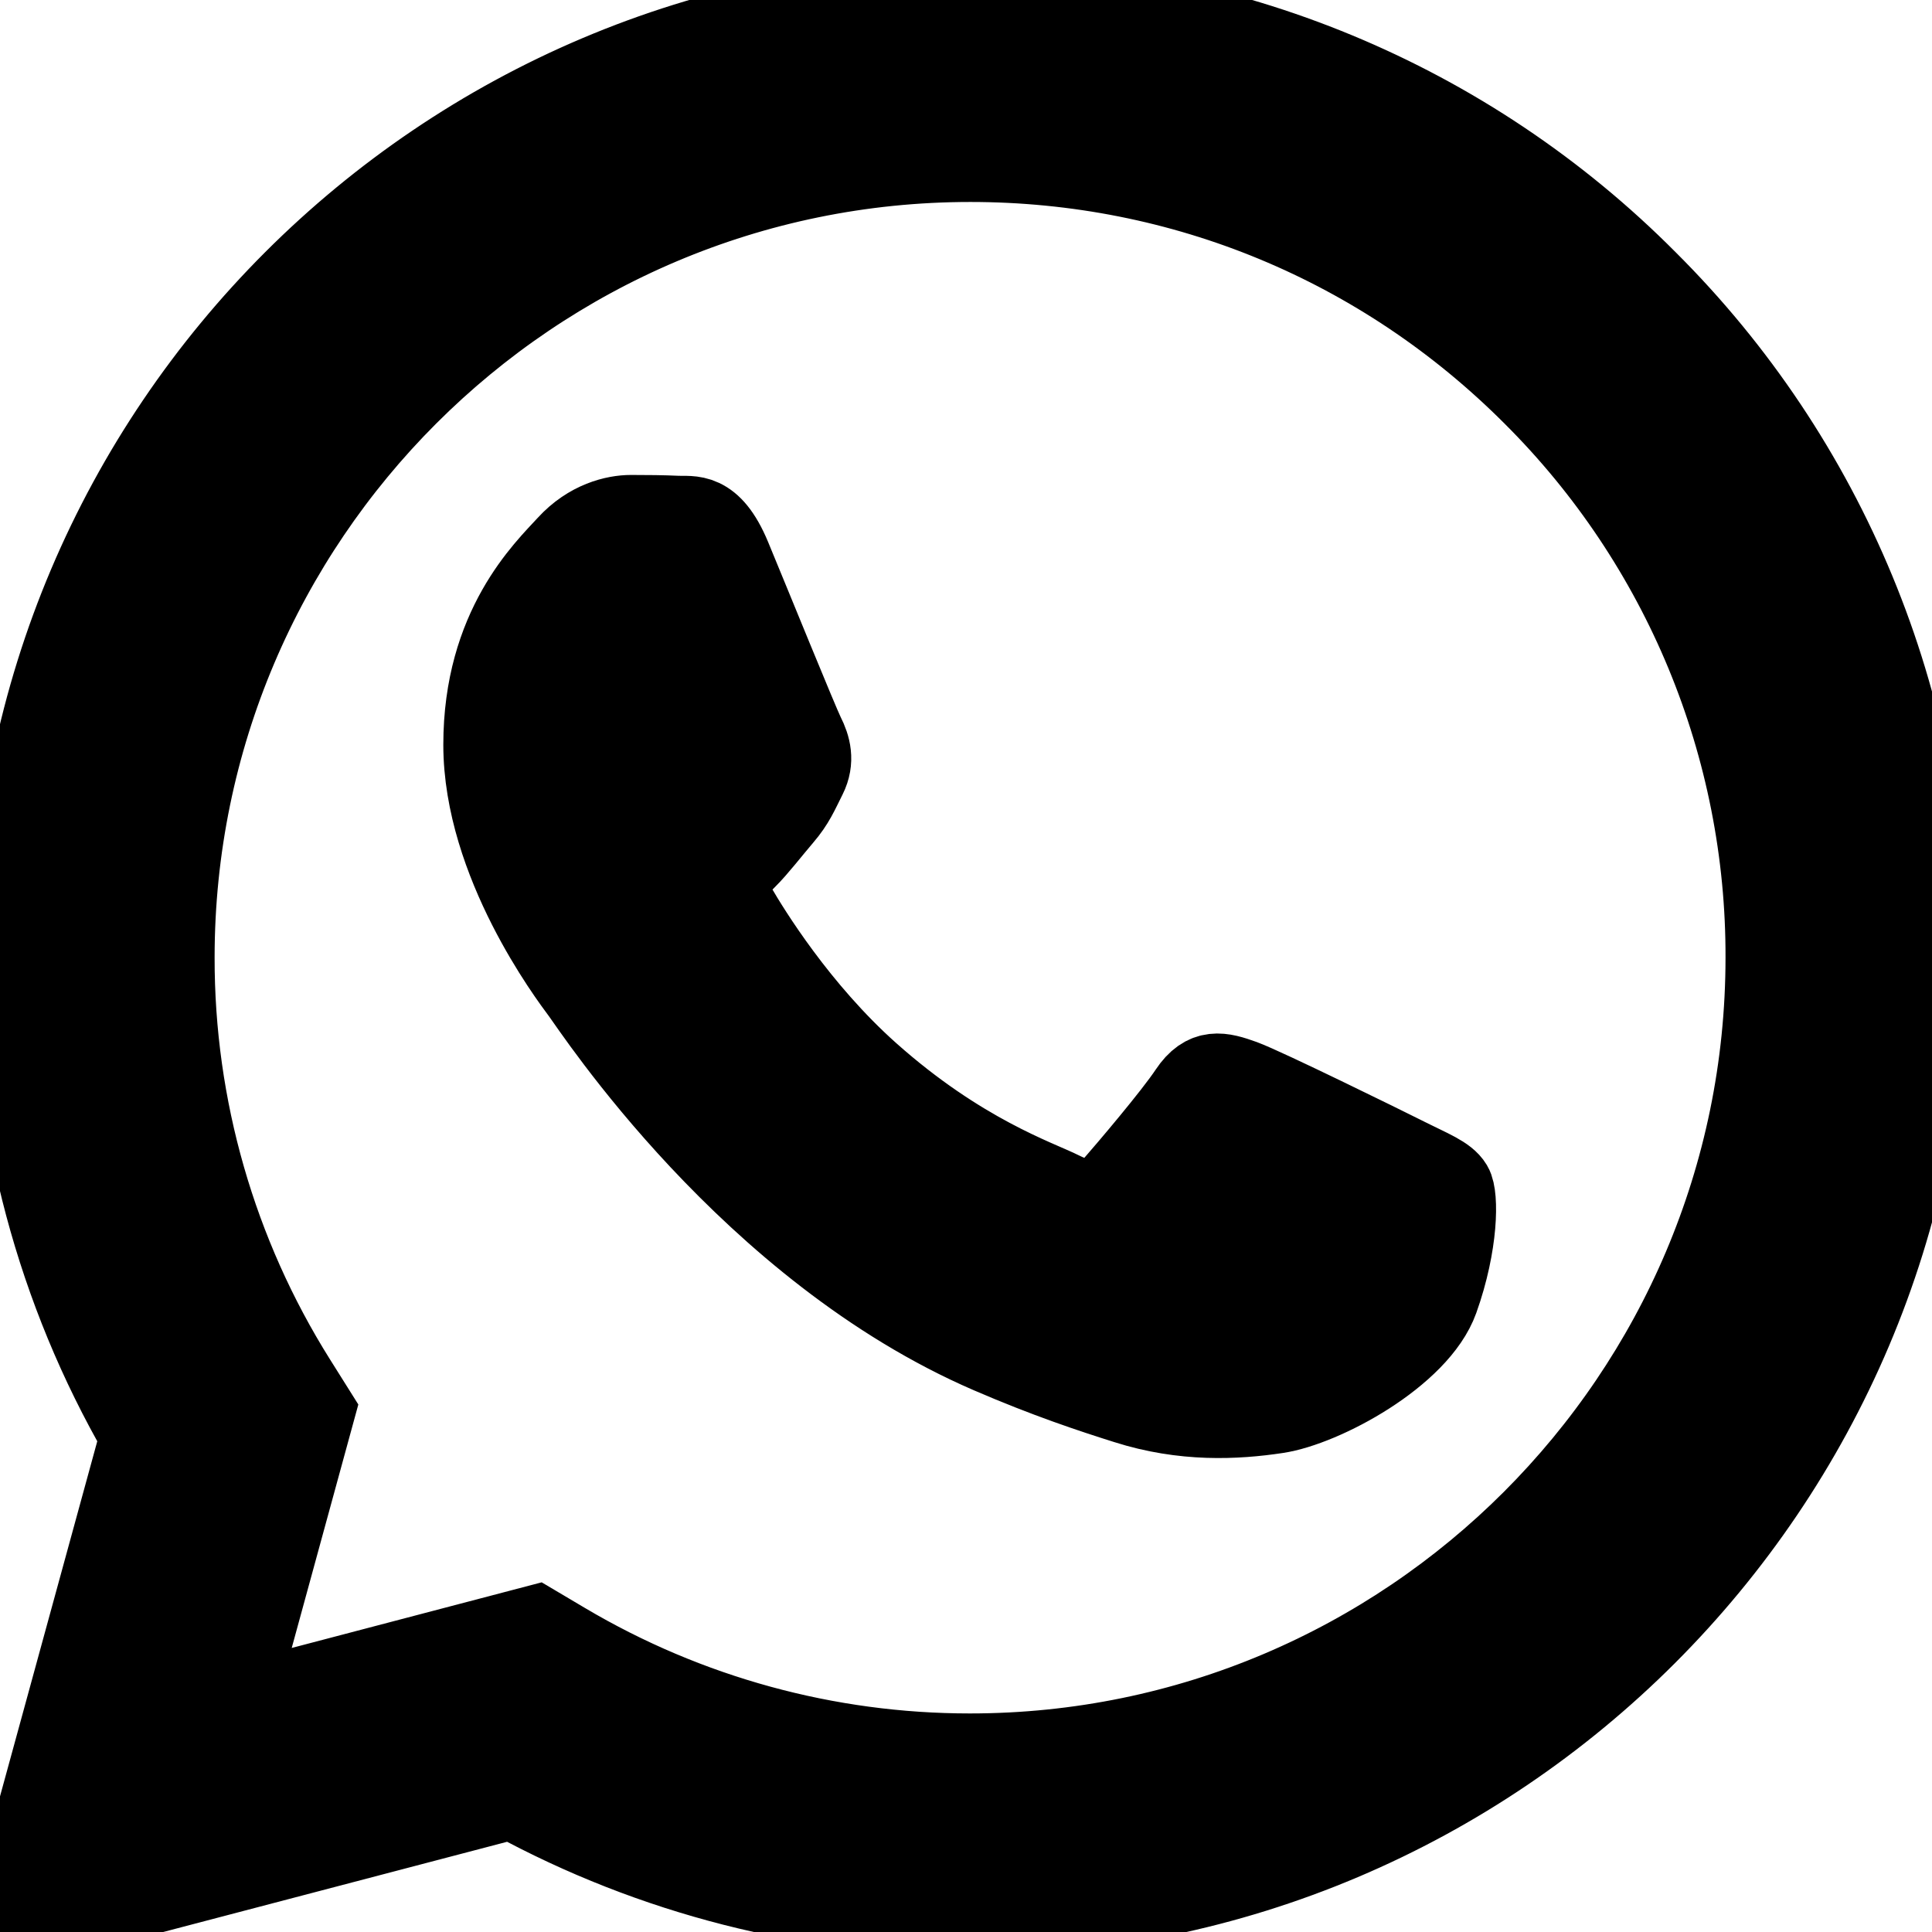
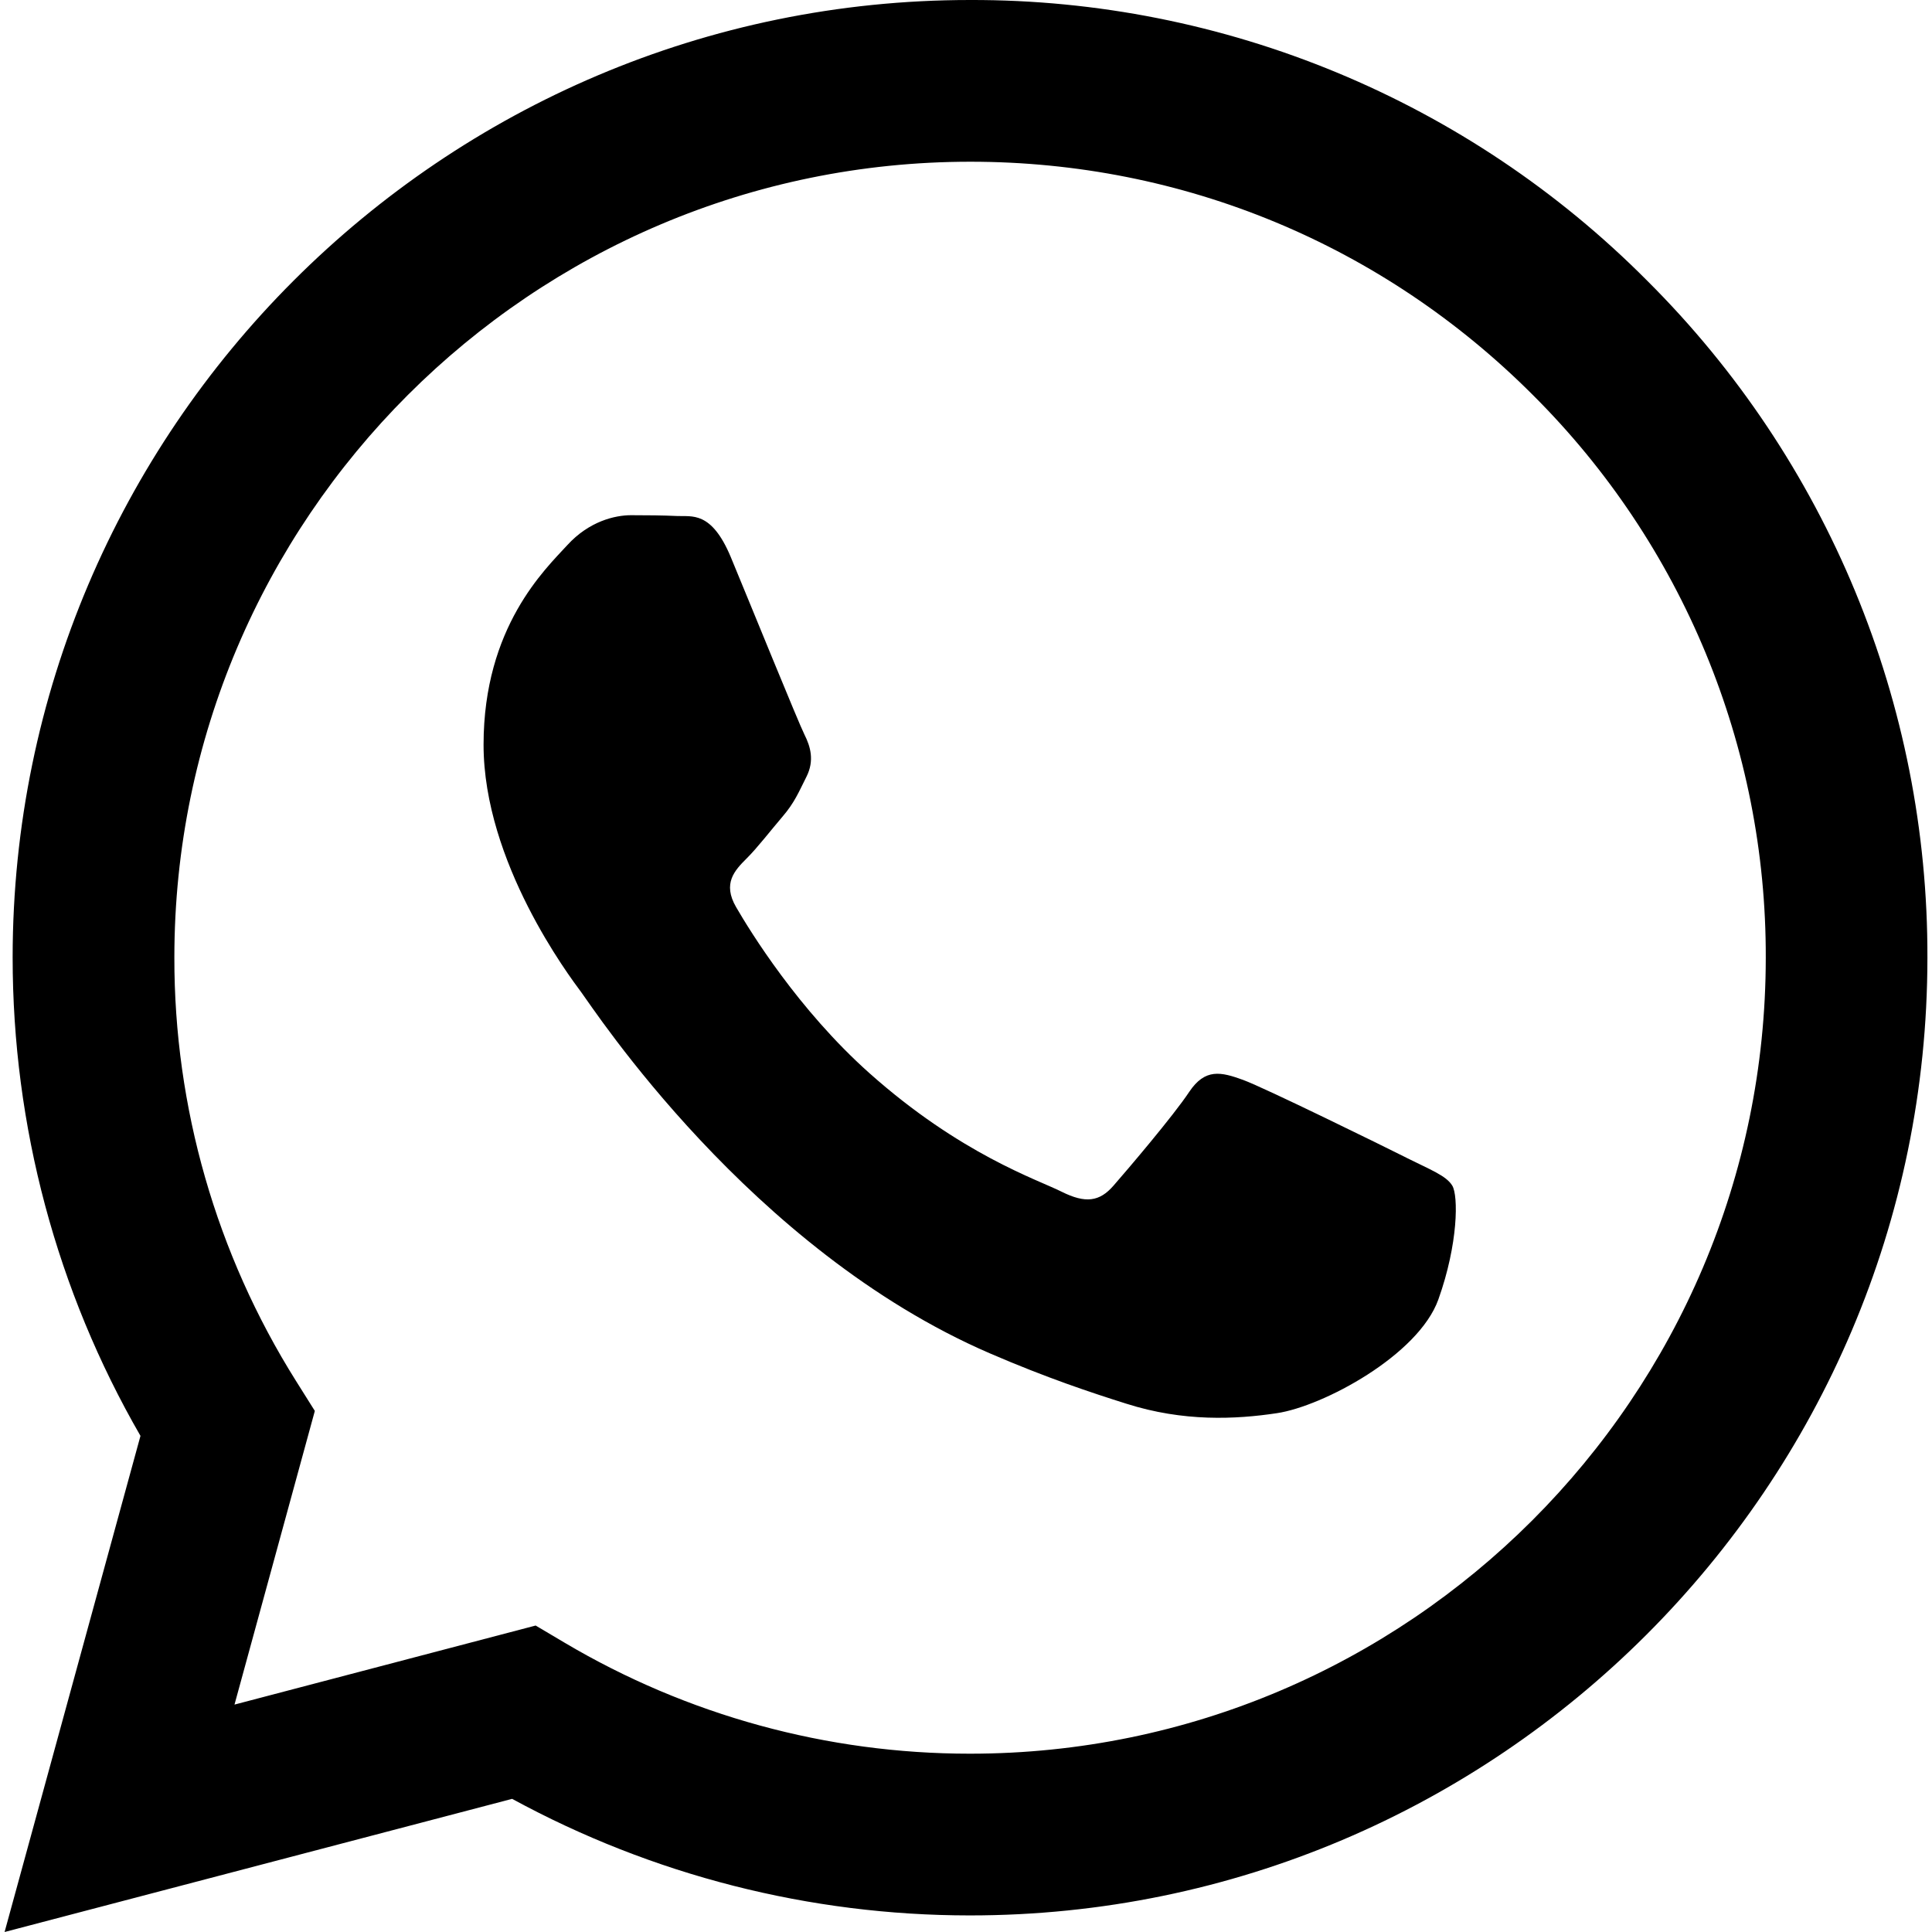
- <svg xmlns="http://www.w3.org/2000/svg" role="img" viewBox="0 0 24 24" stroke="currentColor">
+ <svg xmlns="http://www.w3.org/2000/svg" role="img" viewBox="0 0 24 24" fill="currentColor">
  <path d="M17.472 14.382c-.297-.149-1.758-.867-2.03-.967-.273-.099-.471-.148-.67.15-.197.297-.767.966-.94 1.164-.173.199-.347.223-.644.075-.297-.15-1.255-.463-2.39-1.475-.883-.788-1.48-1.761-1.653-2.059-.173-.297-.018-.458.13-.606.134-.133.298-.347.446-.52.149-.174.198-.298.298-.497.099-.198.05-.371-.025-.52-.075-.149-.669-1.612-.916-2.207-.242-.579-.487-.5-.669-.51-.173-.008-.371-.01-.57-.01-.198 0-.52.074-.792.372-.272.297-1.04 1.016-1.04 2.479 0 1.462 1.065 2.875 1.213 3.074.149.198 2.096 3.2 5.077 4.487.709.306 1.262.489 1.694.625.712.227 1.36.195 1.871.118.571-.085 1.758-.719 2.006-1.413.248-.694.248-1.289.173-1.413-.074-.124-.272-.198-.57-.347m-5.421 7.403h-.004a9.87 9.87 0 01-5.031-1.378l-.361-.214-3.741.982.998-3.648-.235-.374a9.86 9.86 0 01-1.51-5.26c.001-5.45 4.436-9.884 9.888-9.884 2.64 0 5.122 1.03 6.988 2.898a9.825 9.825 0 012.893 6.994c-.003 5.45-4.437 9.884-9.885 9.884m8.413-18.297A11.815 11.815 0 0012.05 0C5.495 0 .16 5.335.157 11.892c0 2.096.547 4.142 1.588 5.945L.057 24l6.305-1.654a11.882 11.882 0 005.683 1.448h.005c6.554 0 11.89-5.335 11.893-11.893a11.821 11.821 0 00-3.48-8.413Z" />
</svg>
